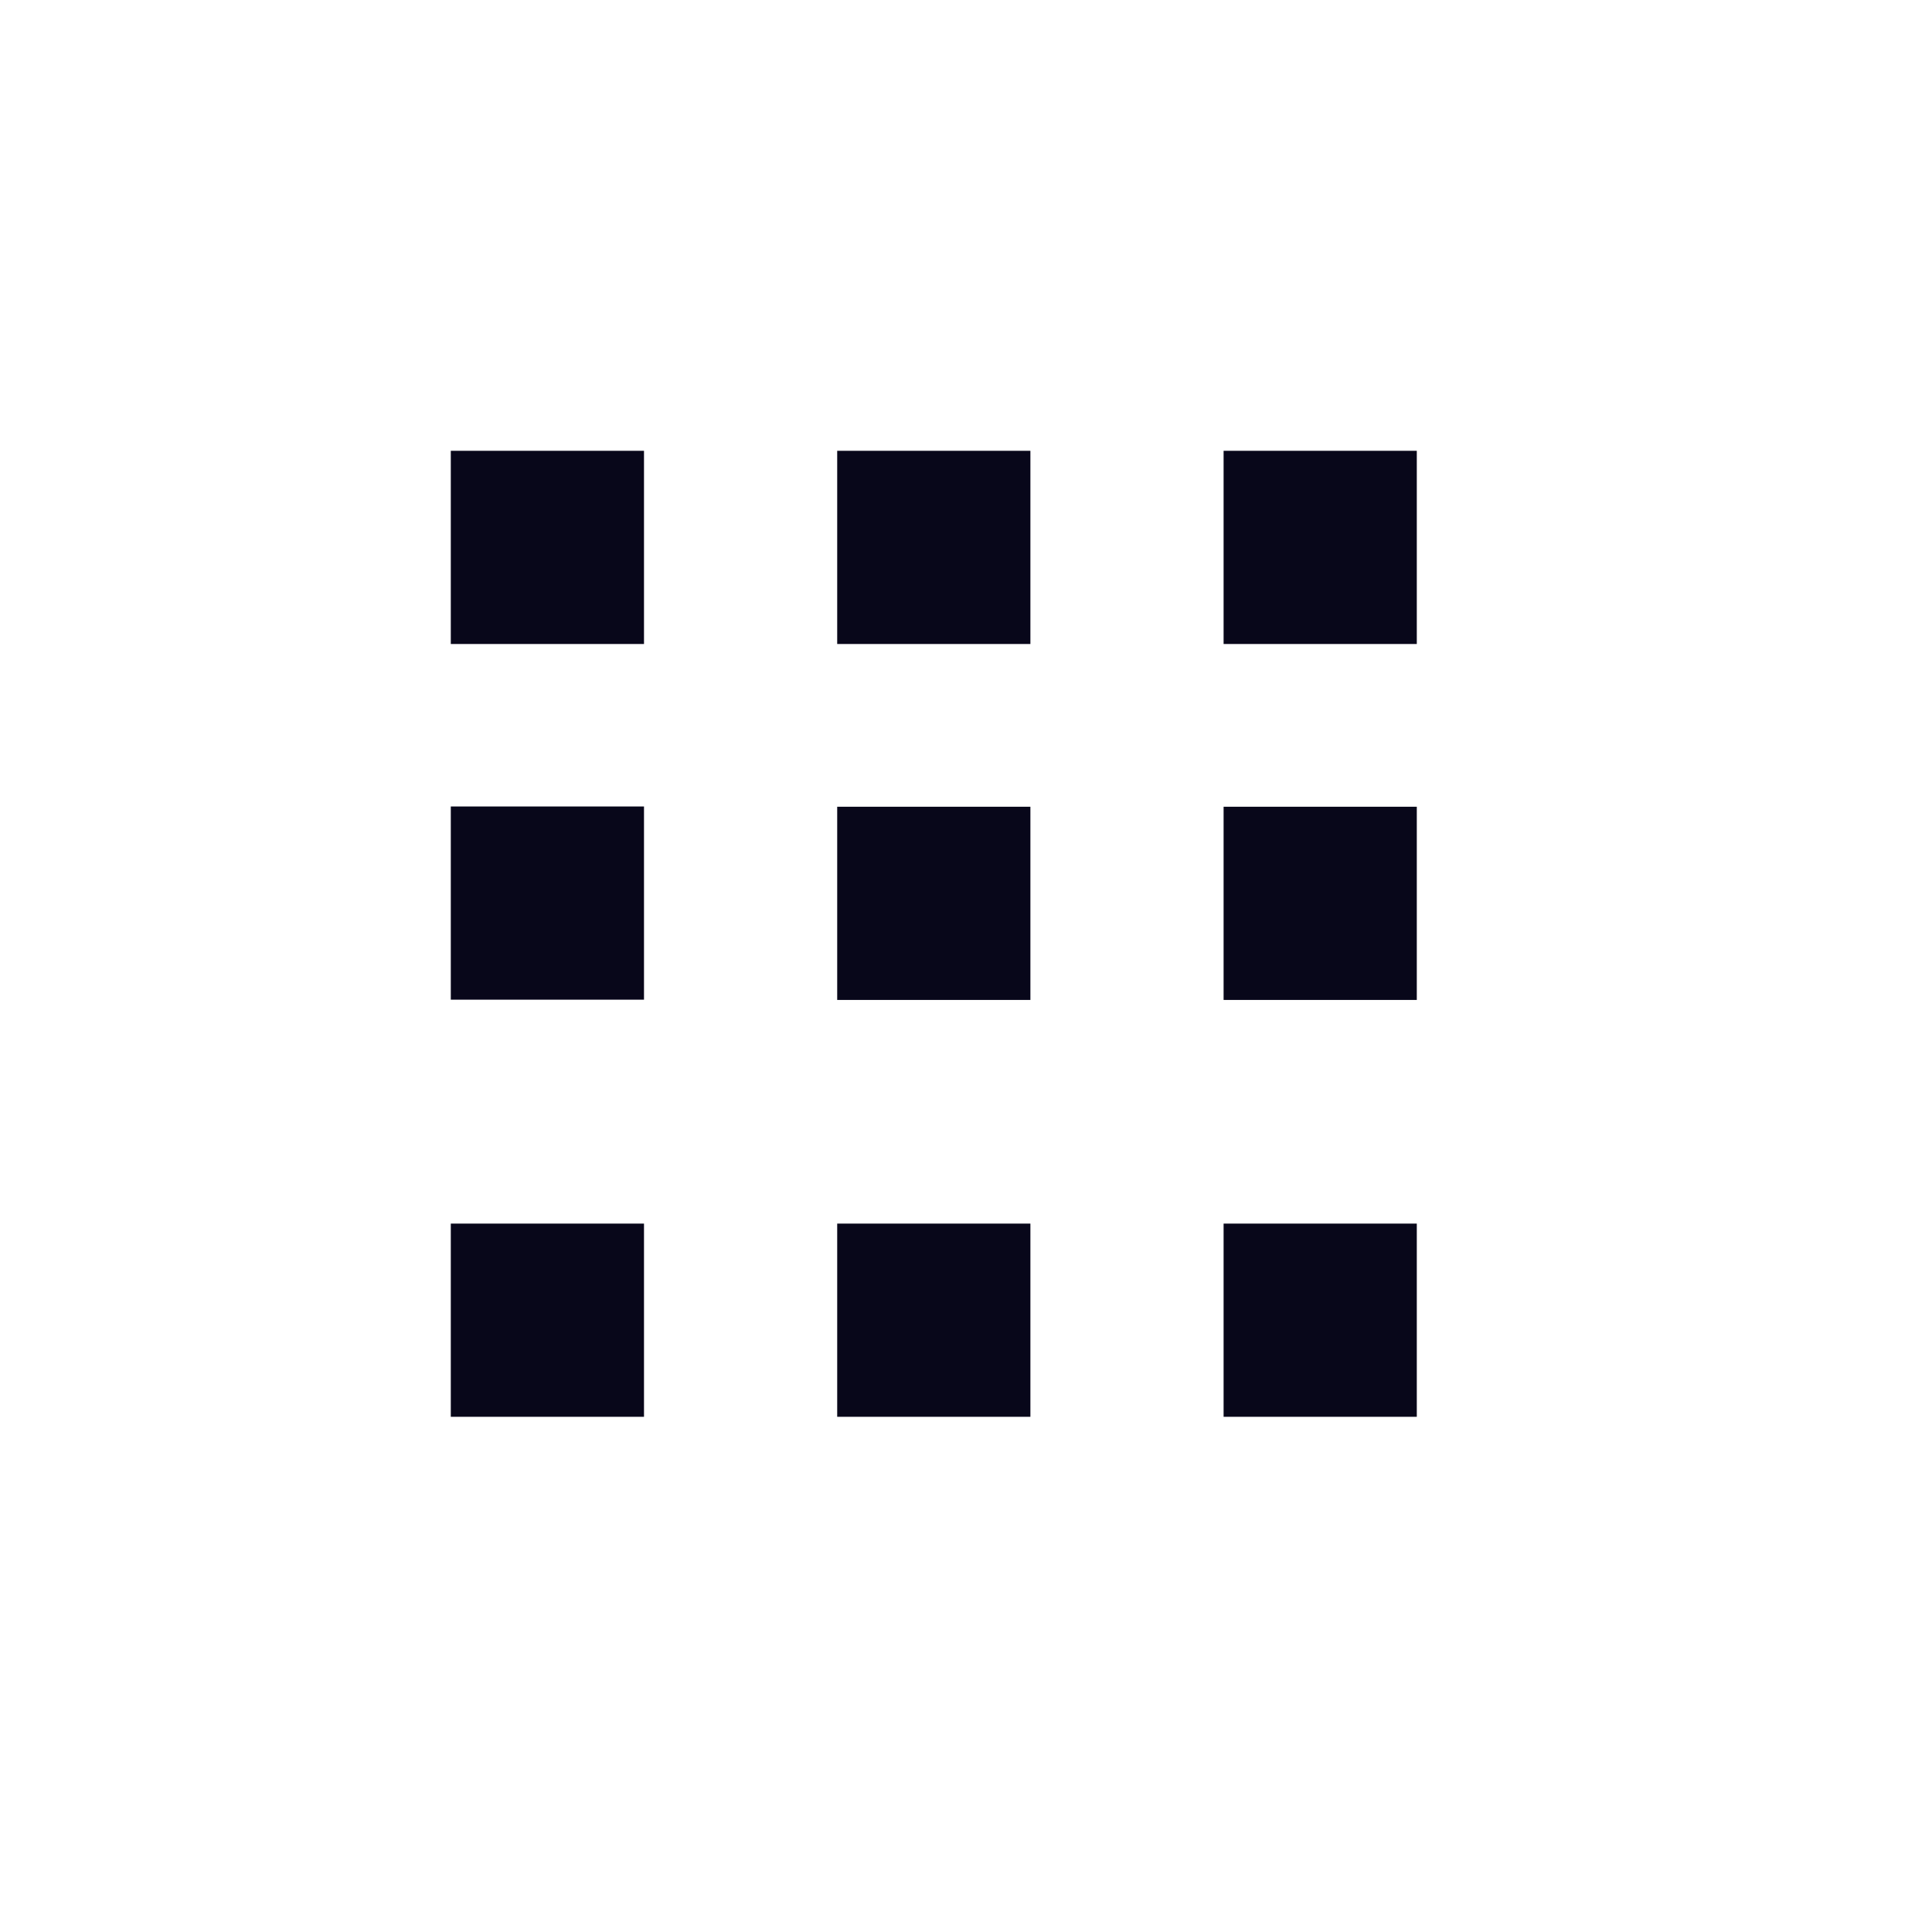
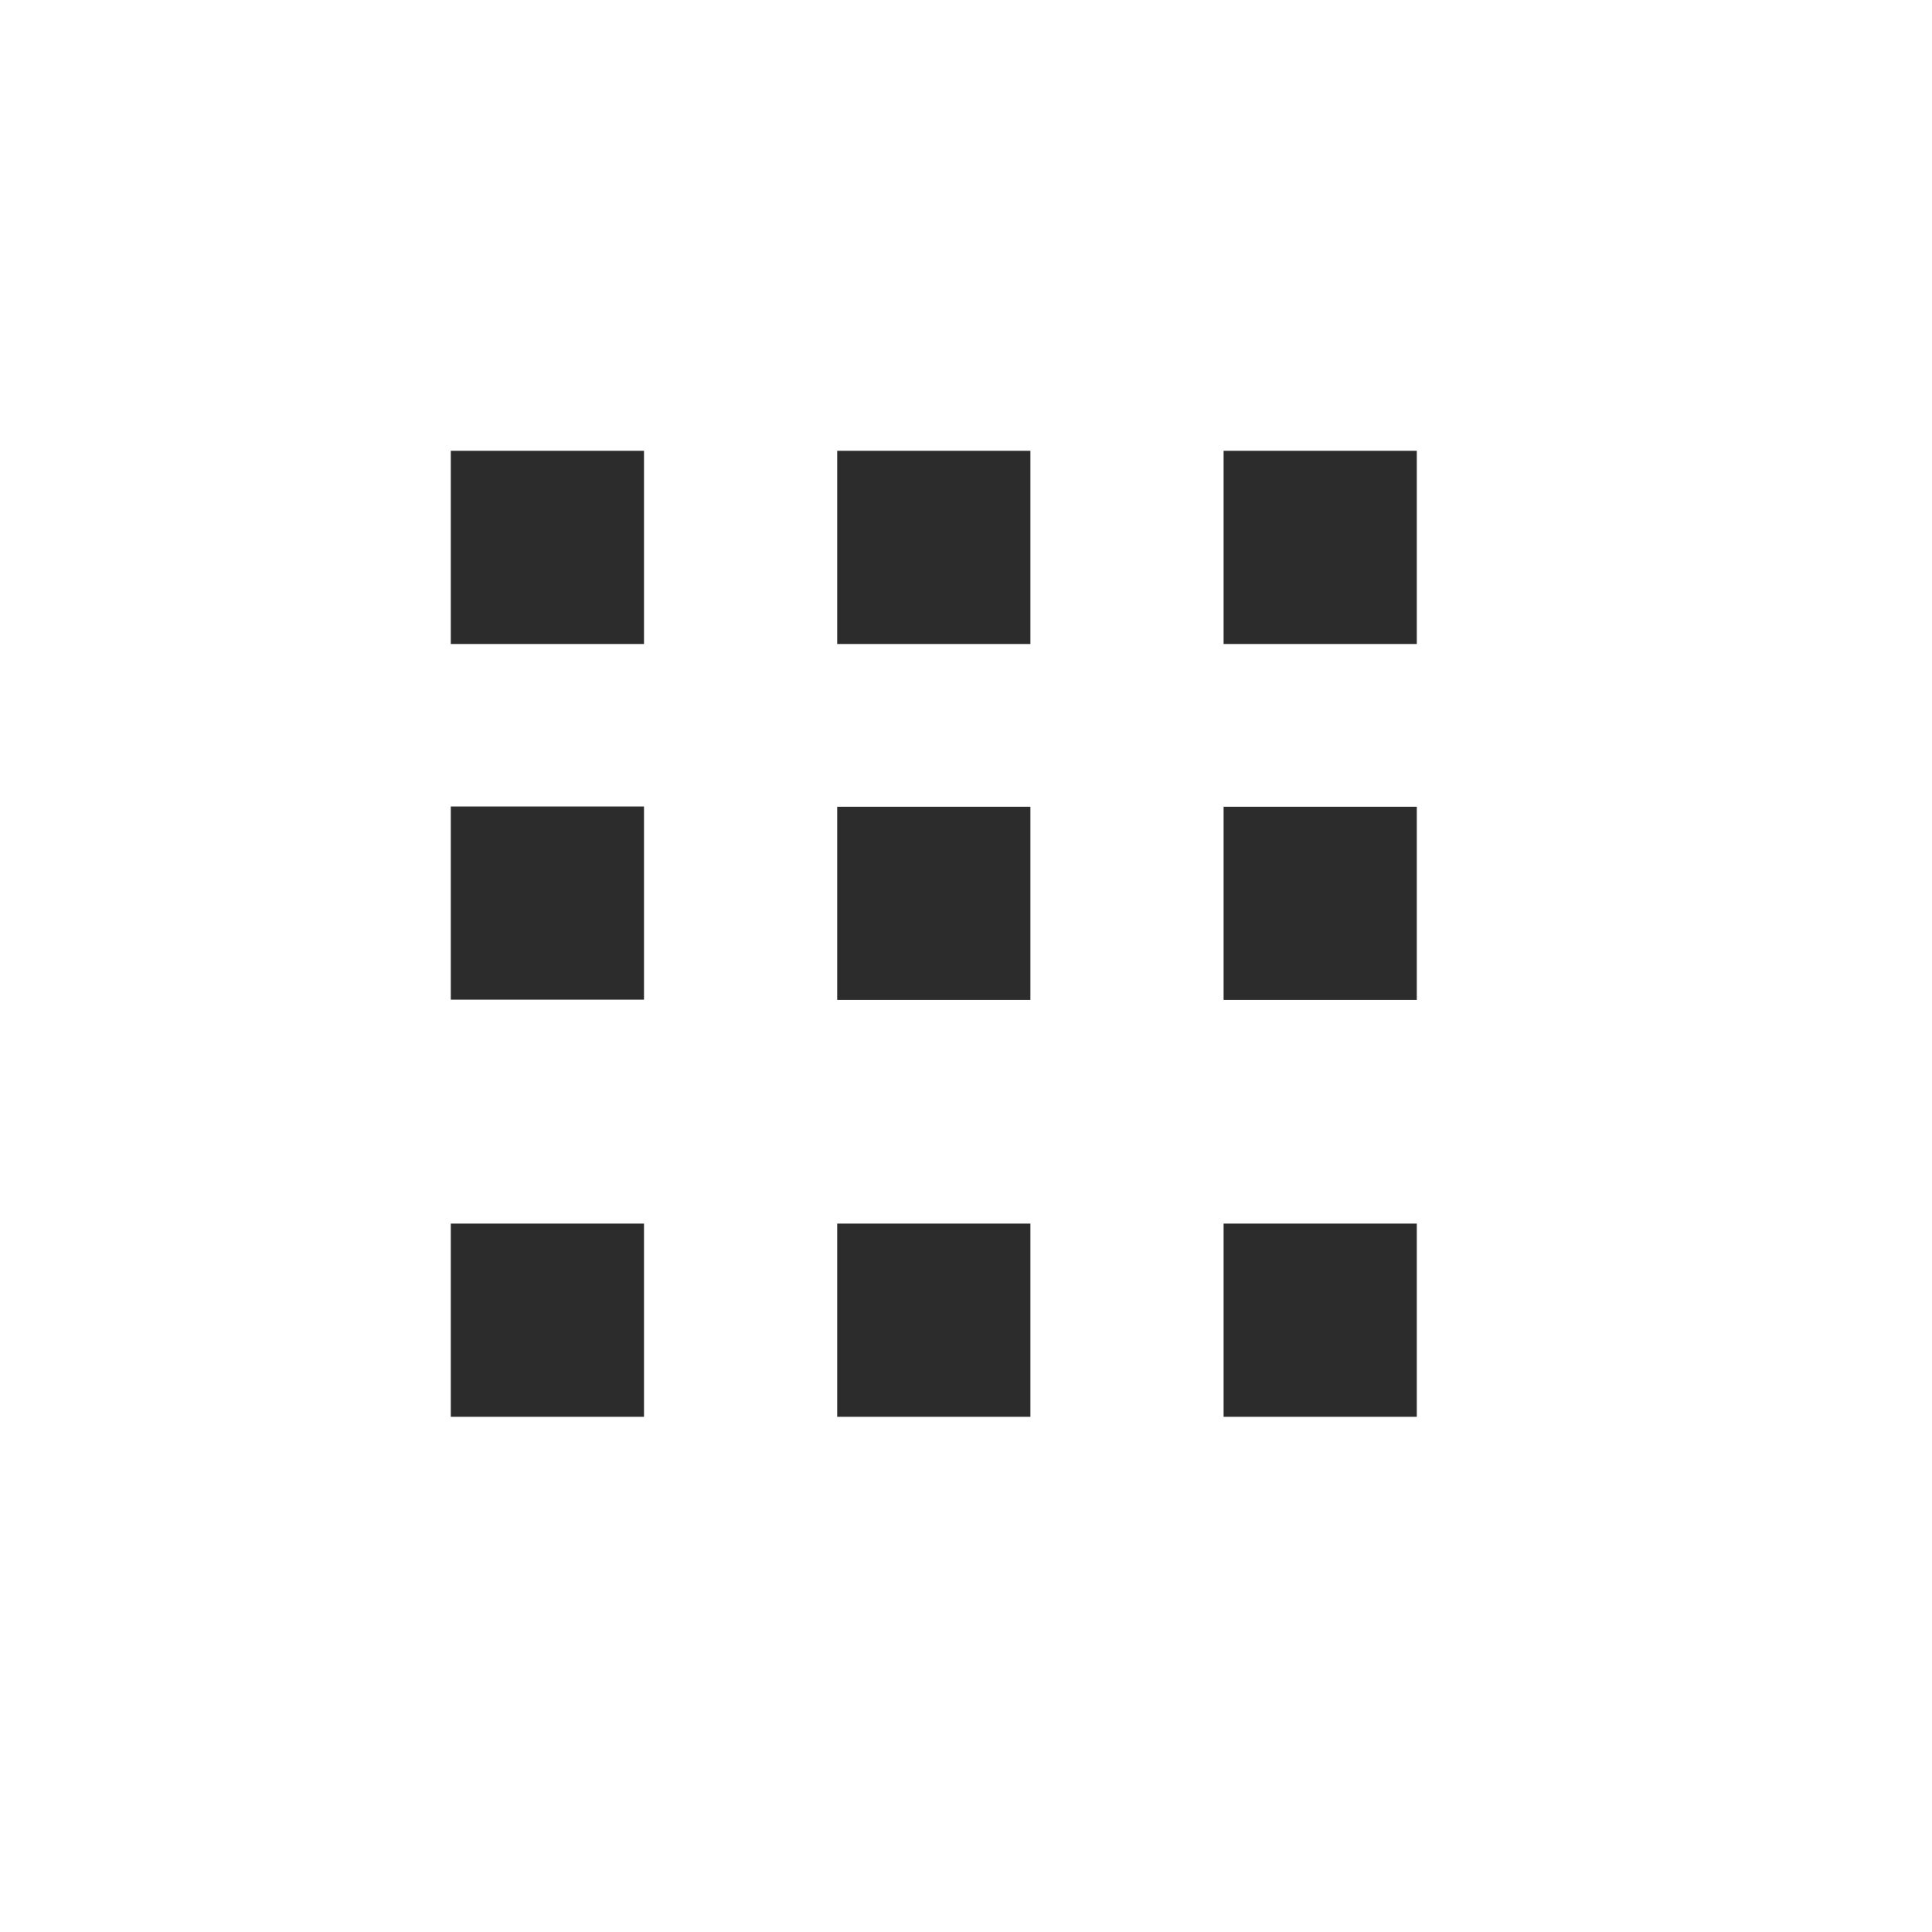
<svg xmlns="http://www.w3.org/2000/svg" width="30" height="30" viewBox="0 0 30 30" fill="none">
-   <rect x="7" y="7" width="3" height="3" fill="#08071A" />
-   <rect x="13" y="7" width="3" height="3" fill="#08071A" />
-   <rect x="19" y="7" width="3" height="3" fill="#08071A" />
-   <rect x="7" y="12.523" width="3" height="3" fill="#08071A" />
-   <rect x="13" y="12.527" width="3" height="3" fill="#08071A" />
-   <rect x="19" y="12.527" width="3" height="3" fill="#08071A" />
-   <rect x="7" y="19" width="3" height="3" fill="#08071A" />
-   <rect x="13" y="19" width="3" height="3" fill="#08071A" />
-   <rect x="19" y="19" width="3" height="3" fill="#08071A" />
+   <path d="M10 7H7V10H10V7Z" fill="#2C2C2C" />
+   <path d="M16 7H13V10H16V7Z" fill="#2C2C2C" />
+   <path d="M22 7H19V10H22V7Z" fill="#2C2C2C" />
+   <path d="M10 12.523H7V15.523H10V12.523Z" fill="#2C2C2C" />
+   <path d="M16 12.527H13V15.527H16V12.527Z" fill="#2C2C2C" />
+   <path d="M22 12.527H19V15.527H22V12.527Z" fill="#2C2C2C" />
+   <path d="M10 19H7V22H10V19Z" fill="#2C2C2C" />
+   <path d="M16 19H13V22H16V19Z" fill="#2C2C2C" />
+   <path d="M22 19H19V22H22V19Z" fill="#2C2C2C" />
</svg>
